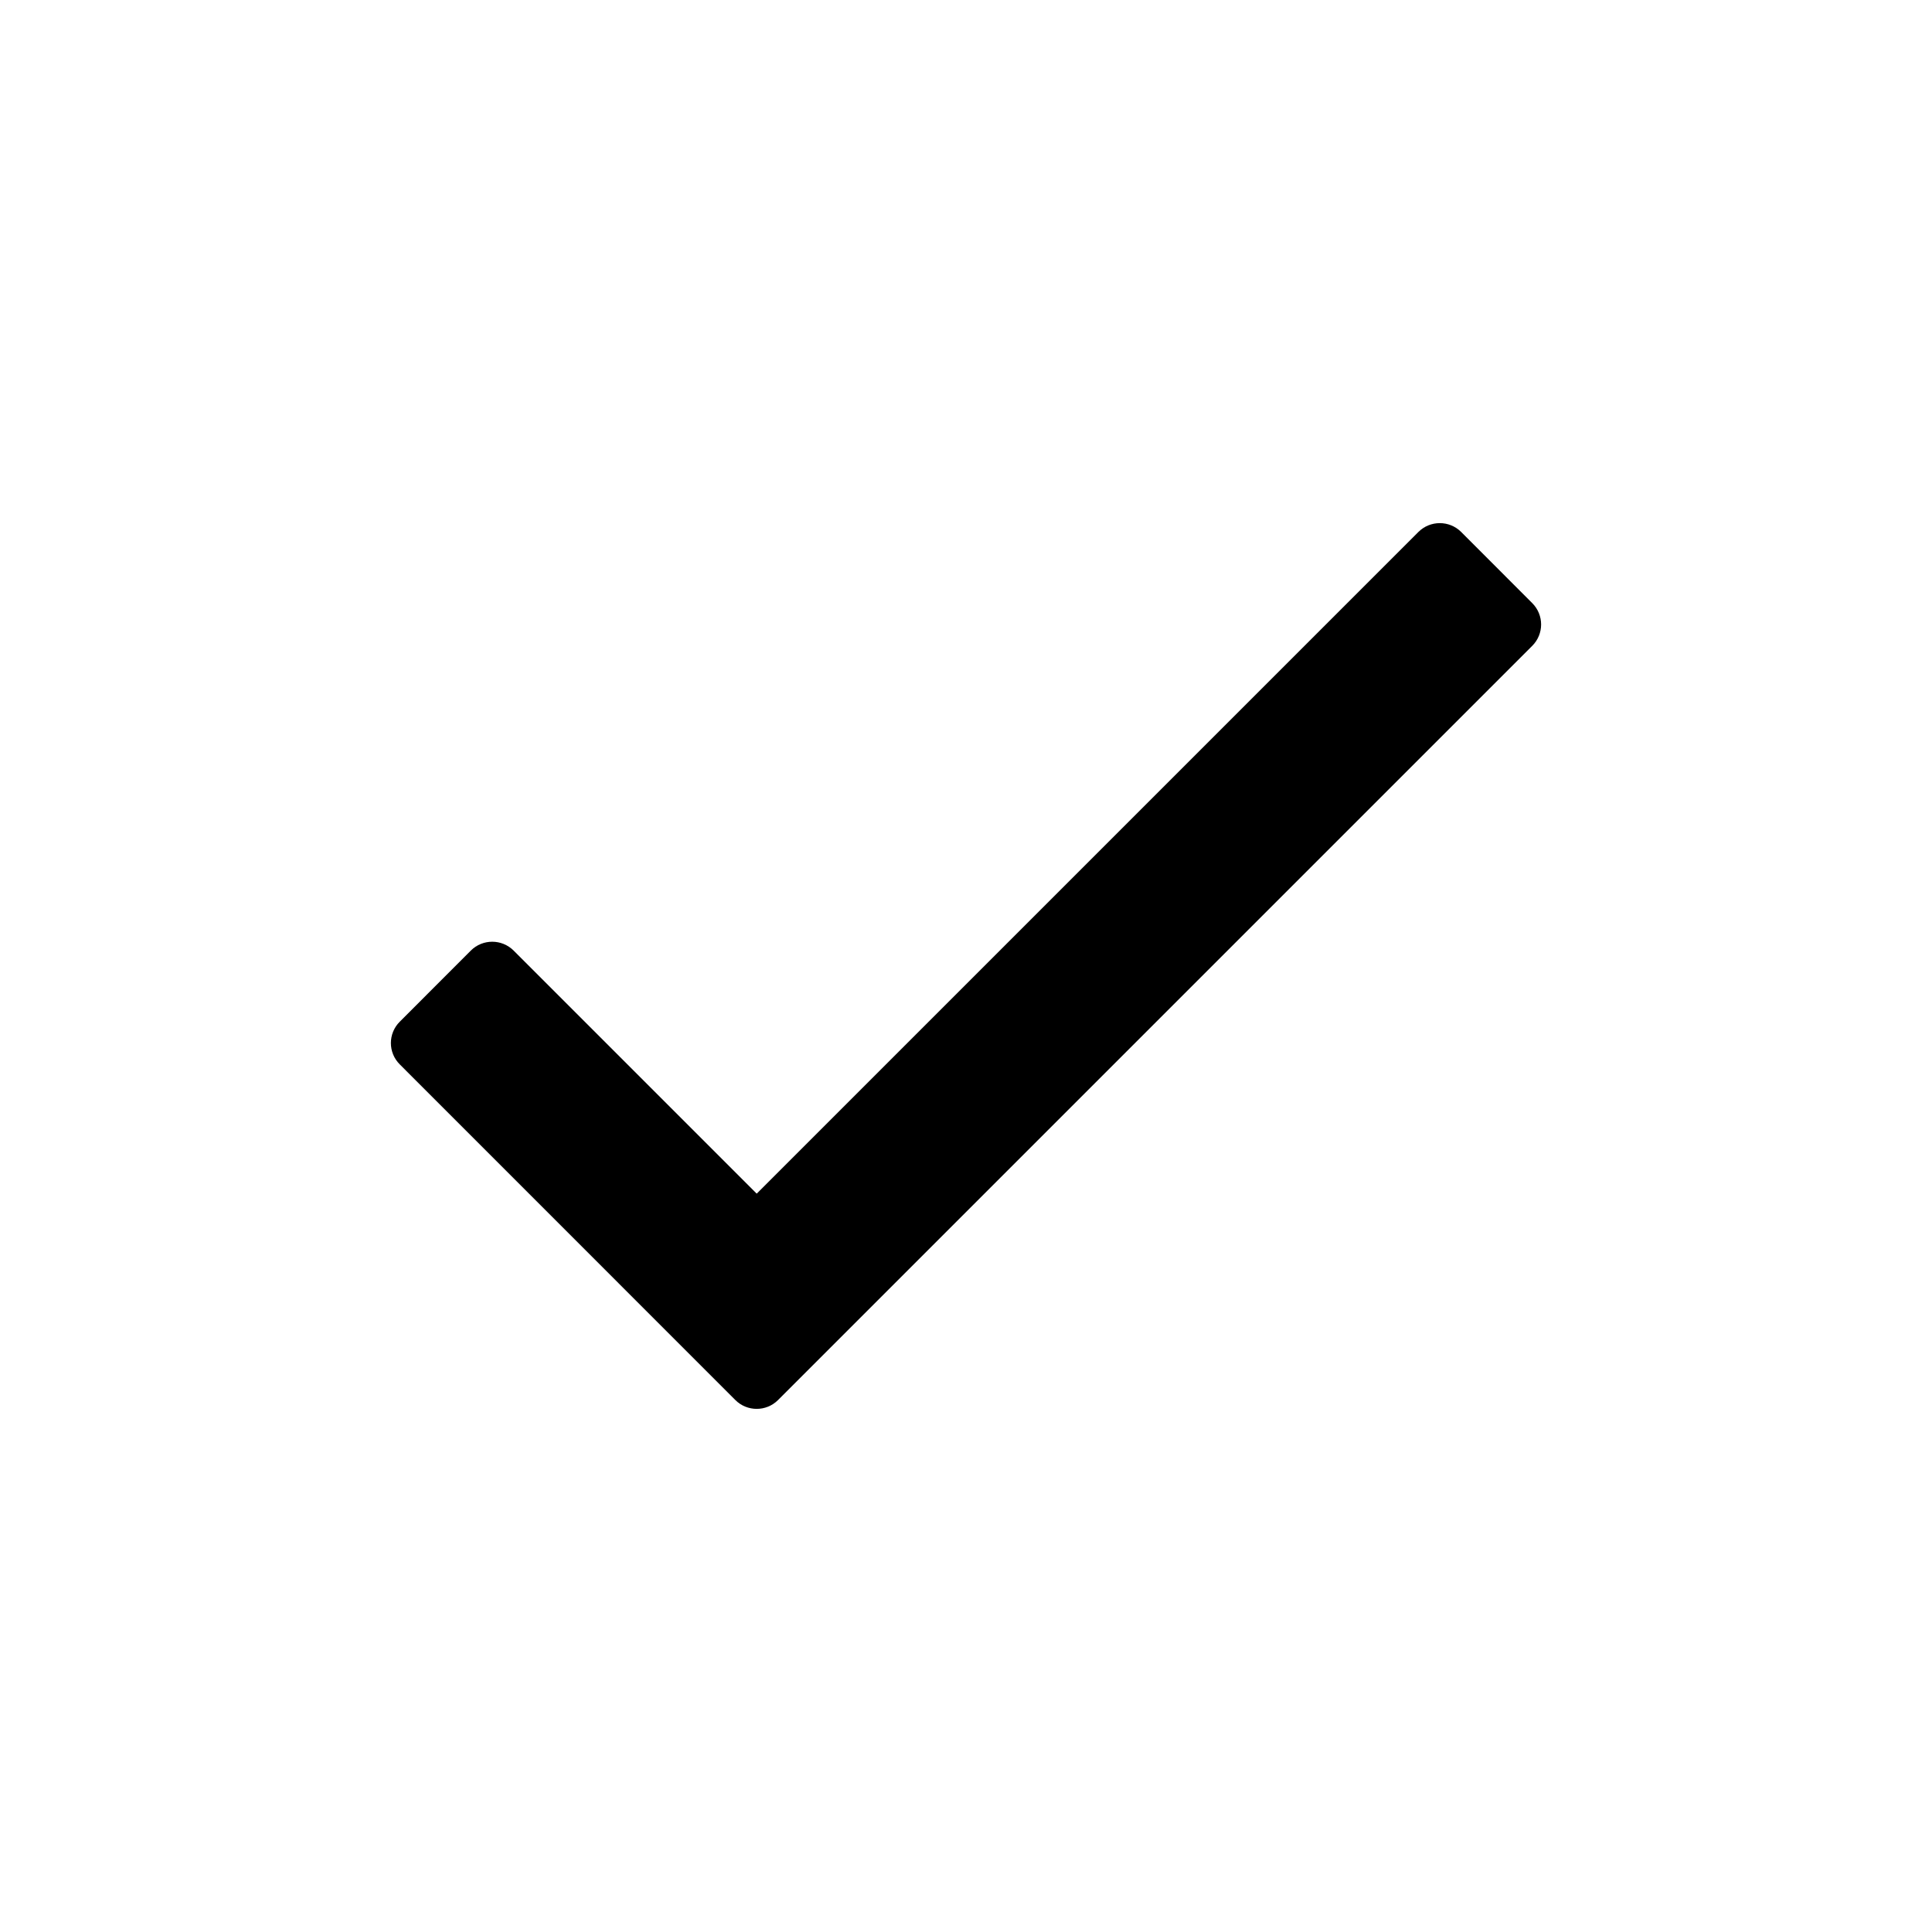
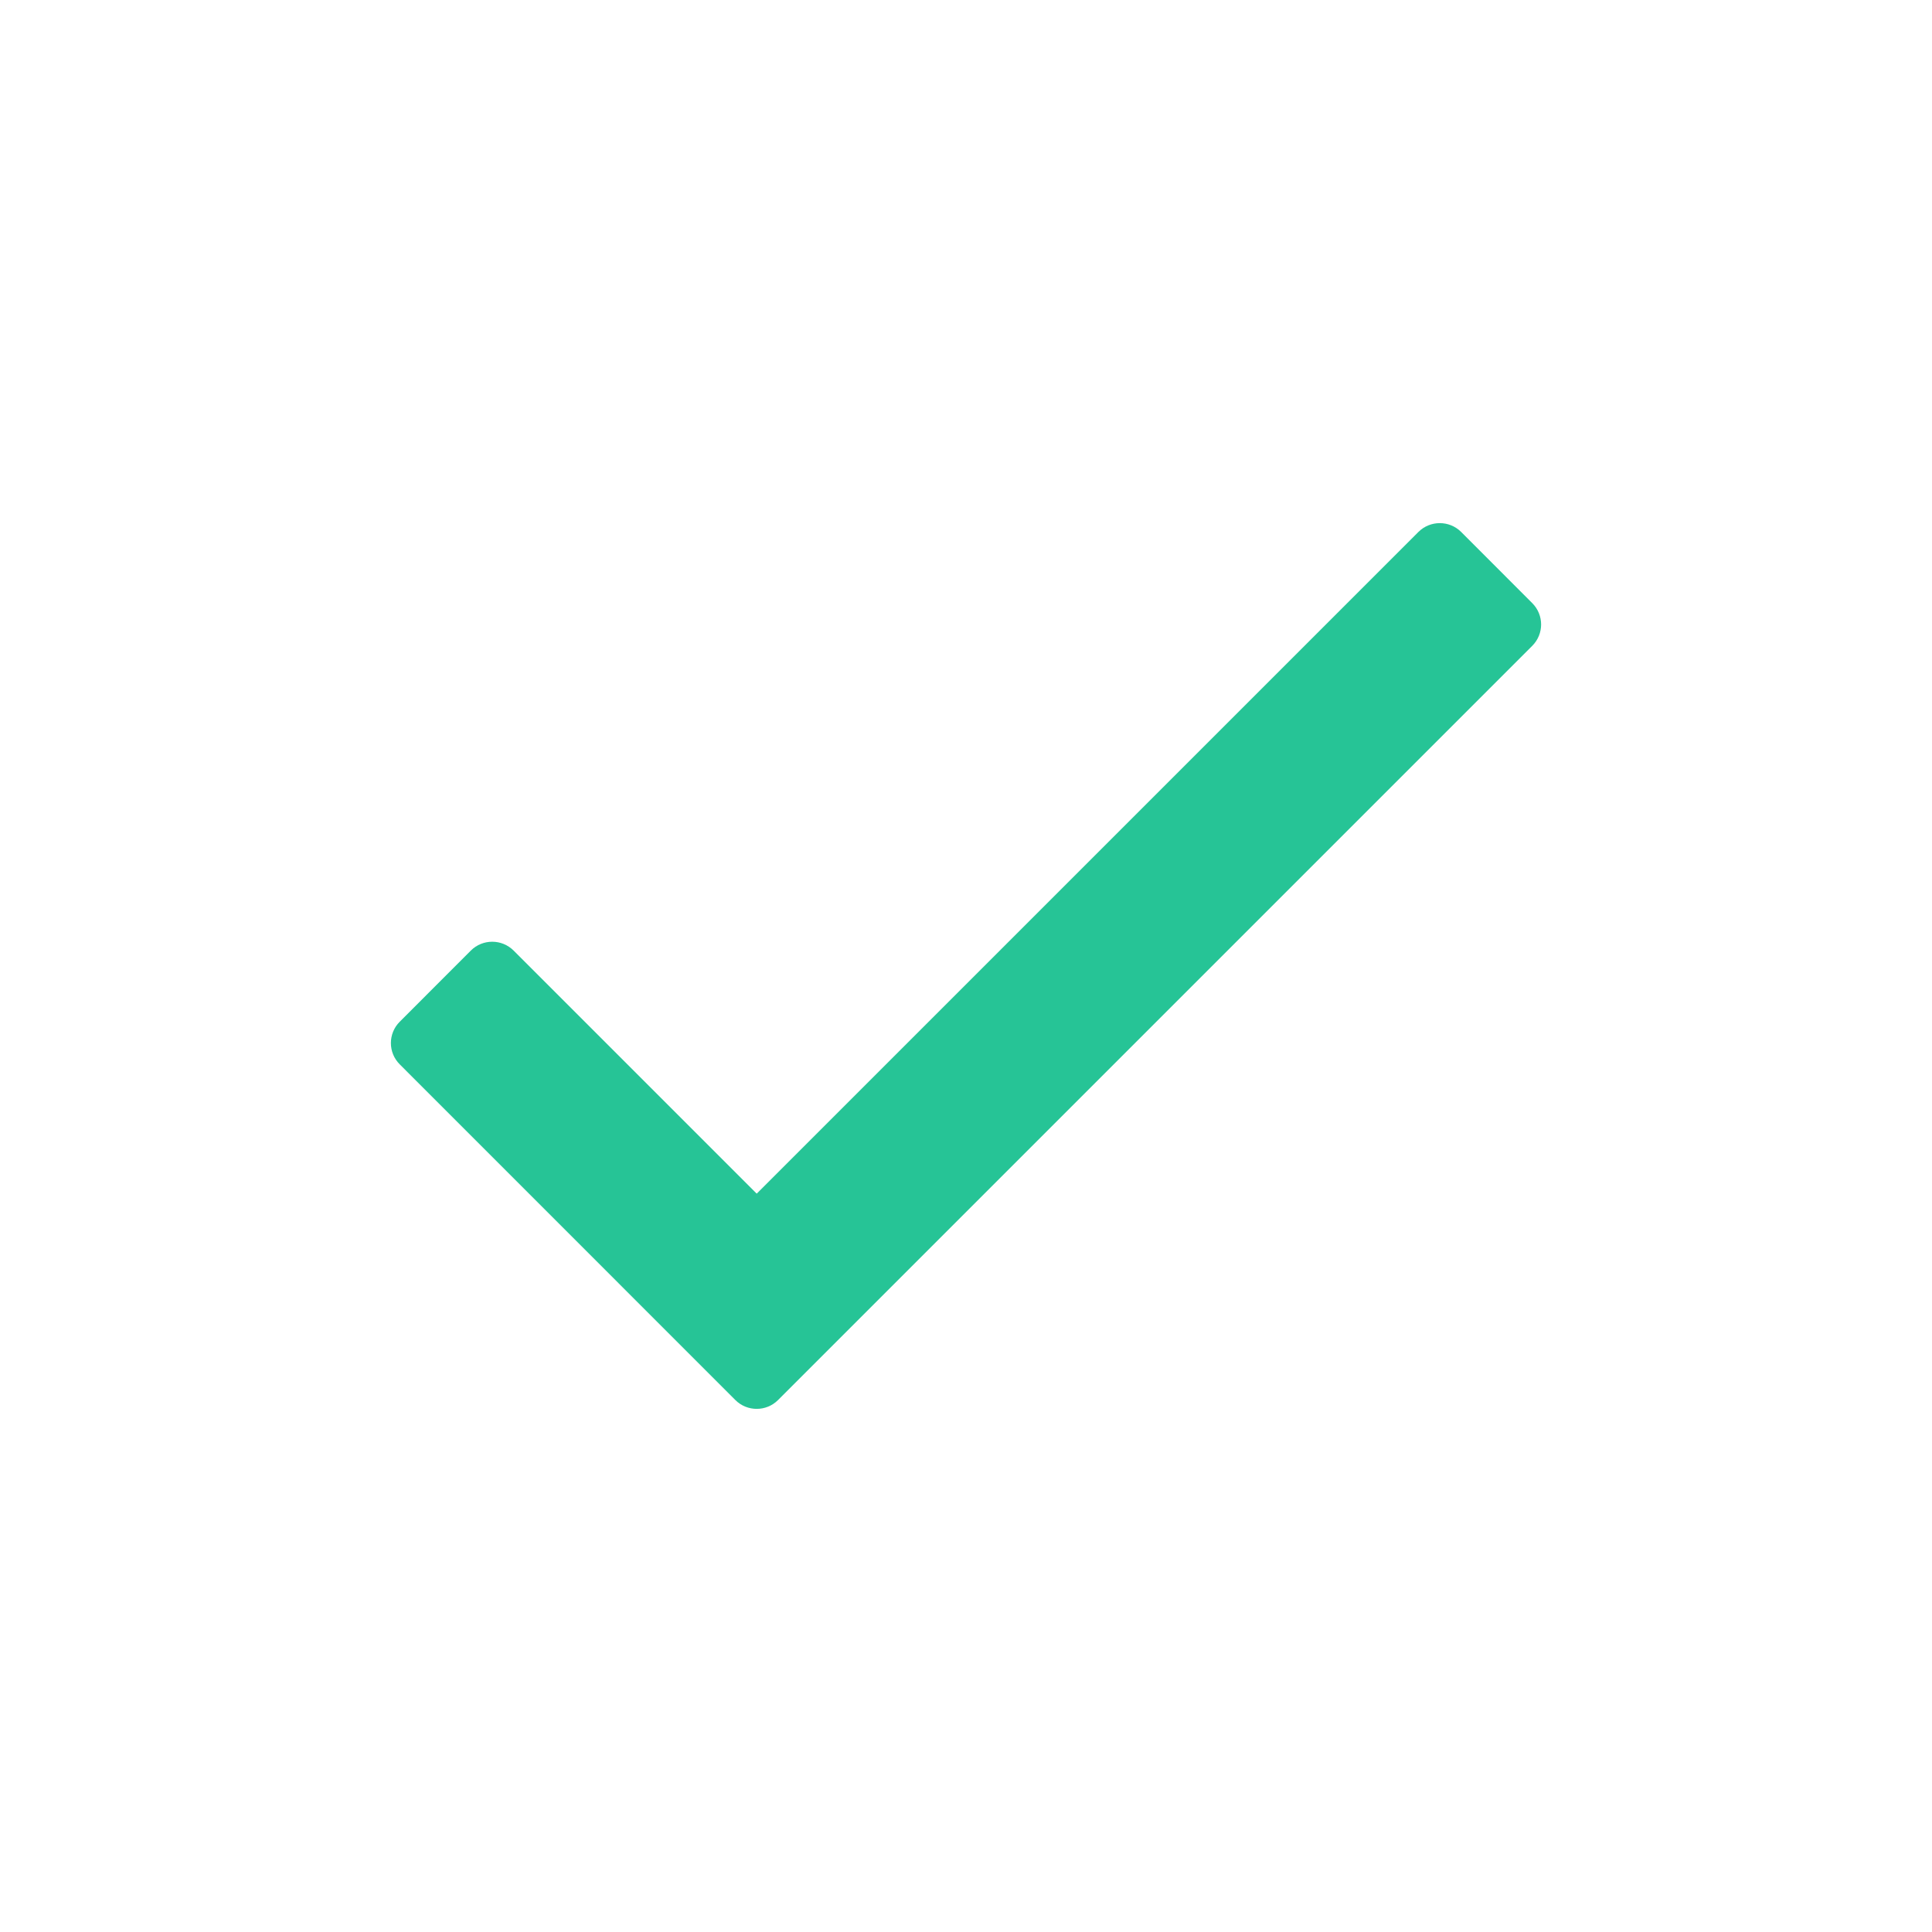
<svg xmlns="http://www.w3.org/2000/svg" width="24" height="24" viewBox="0 0 24 24" fill="none">
-   <path d="M17.62 6.608L9.4 14.828L6.38 11.808C6.233 11.662 5.996 11.662 5.849 11.808L4.966 12.692C4.819 12.838 4.819 13.076 4.966 13.222L9.135 17.392C9.281 17.538 9.519 17.538 9.665 17.392L19.034 8.023C19.181 7.876 19.181 7.639 19.034 7.492L18.151 6.608C18.004 6.462 17.767 6.462 17.62 6.608Z" fill="currentColor" />
+   <path d="M17.62 6.608L9.4 14.828L6.38 11.808C6.233 11.662 5.996 11.662 5.849 11.808L4.966 12.692C4.819 12.838 4.819 13.076 4.966 13.222L9.135 17.392C9.281 17.538 9.519 17.538 9.665 17.392L19.034 8.023C19.181 7.876 19.181 7.639 19.034 7.492L18.151 6.608C18.004 6.462 17.767 6.462 17.62 6.608Z" fill="#26C496" />
</svg>
